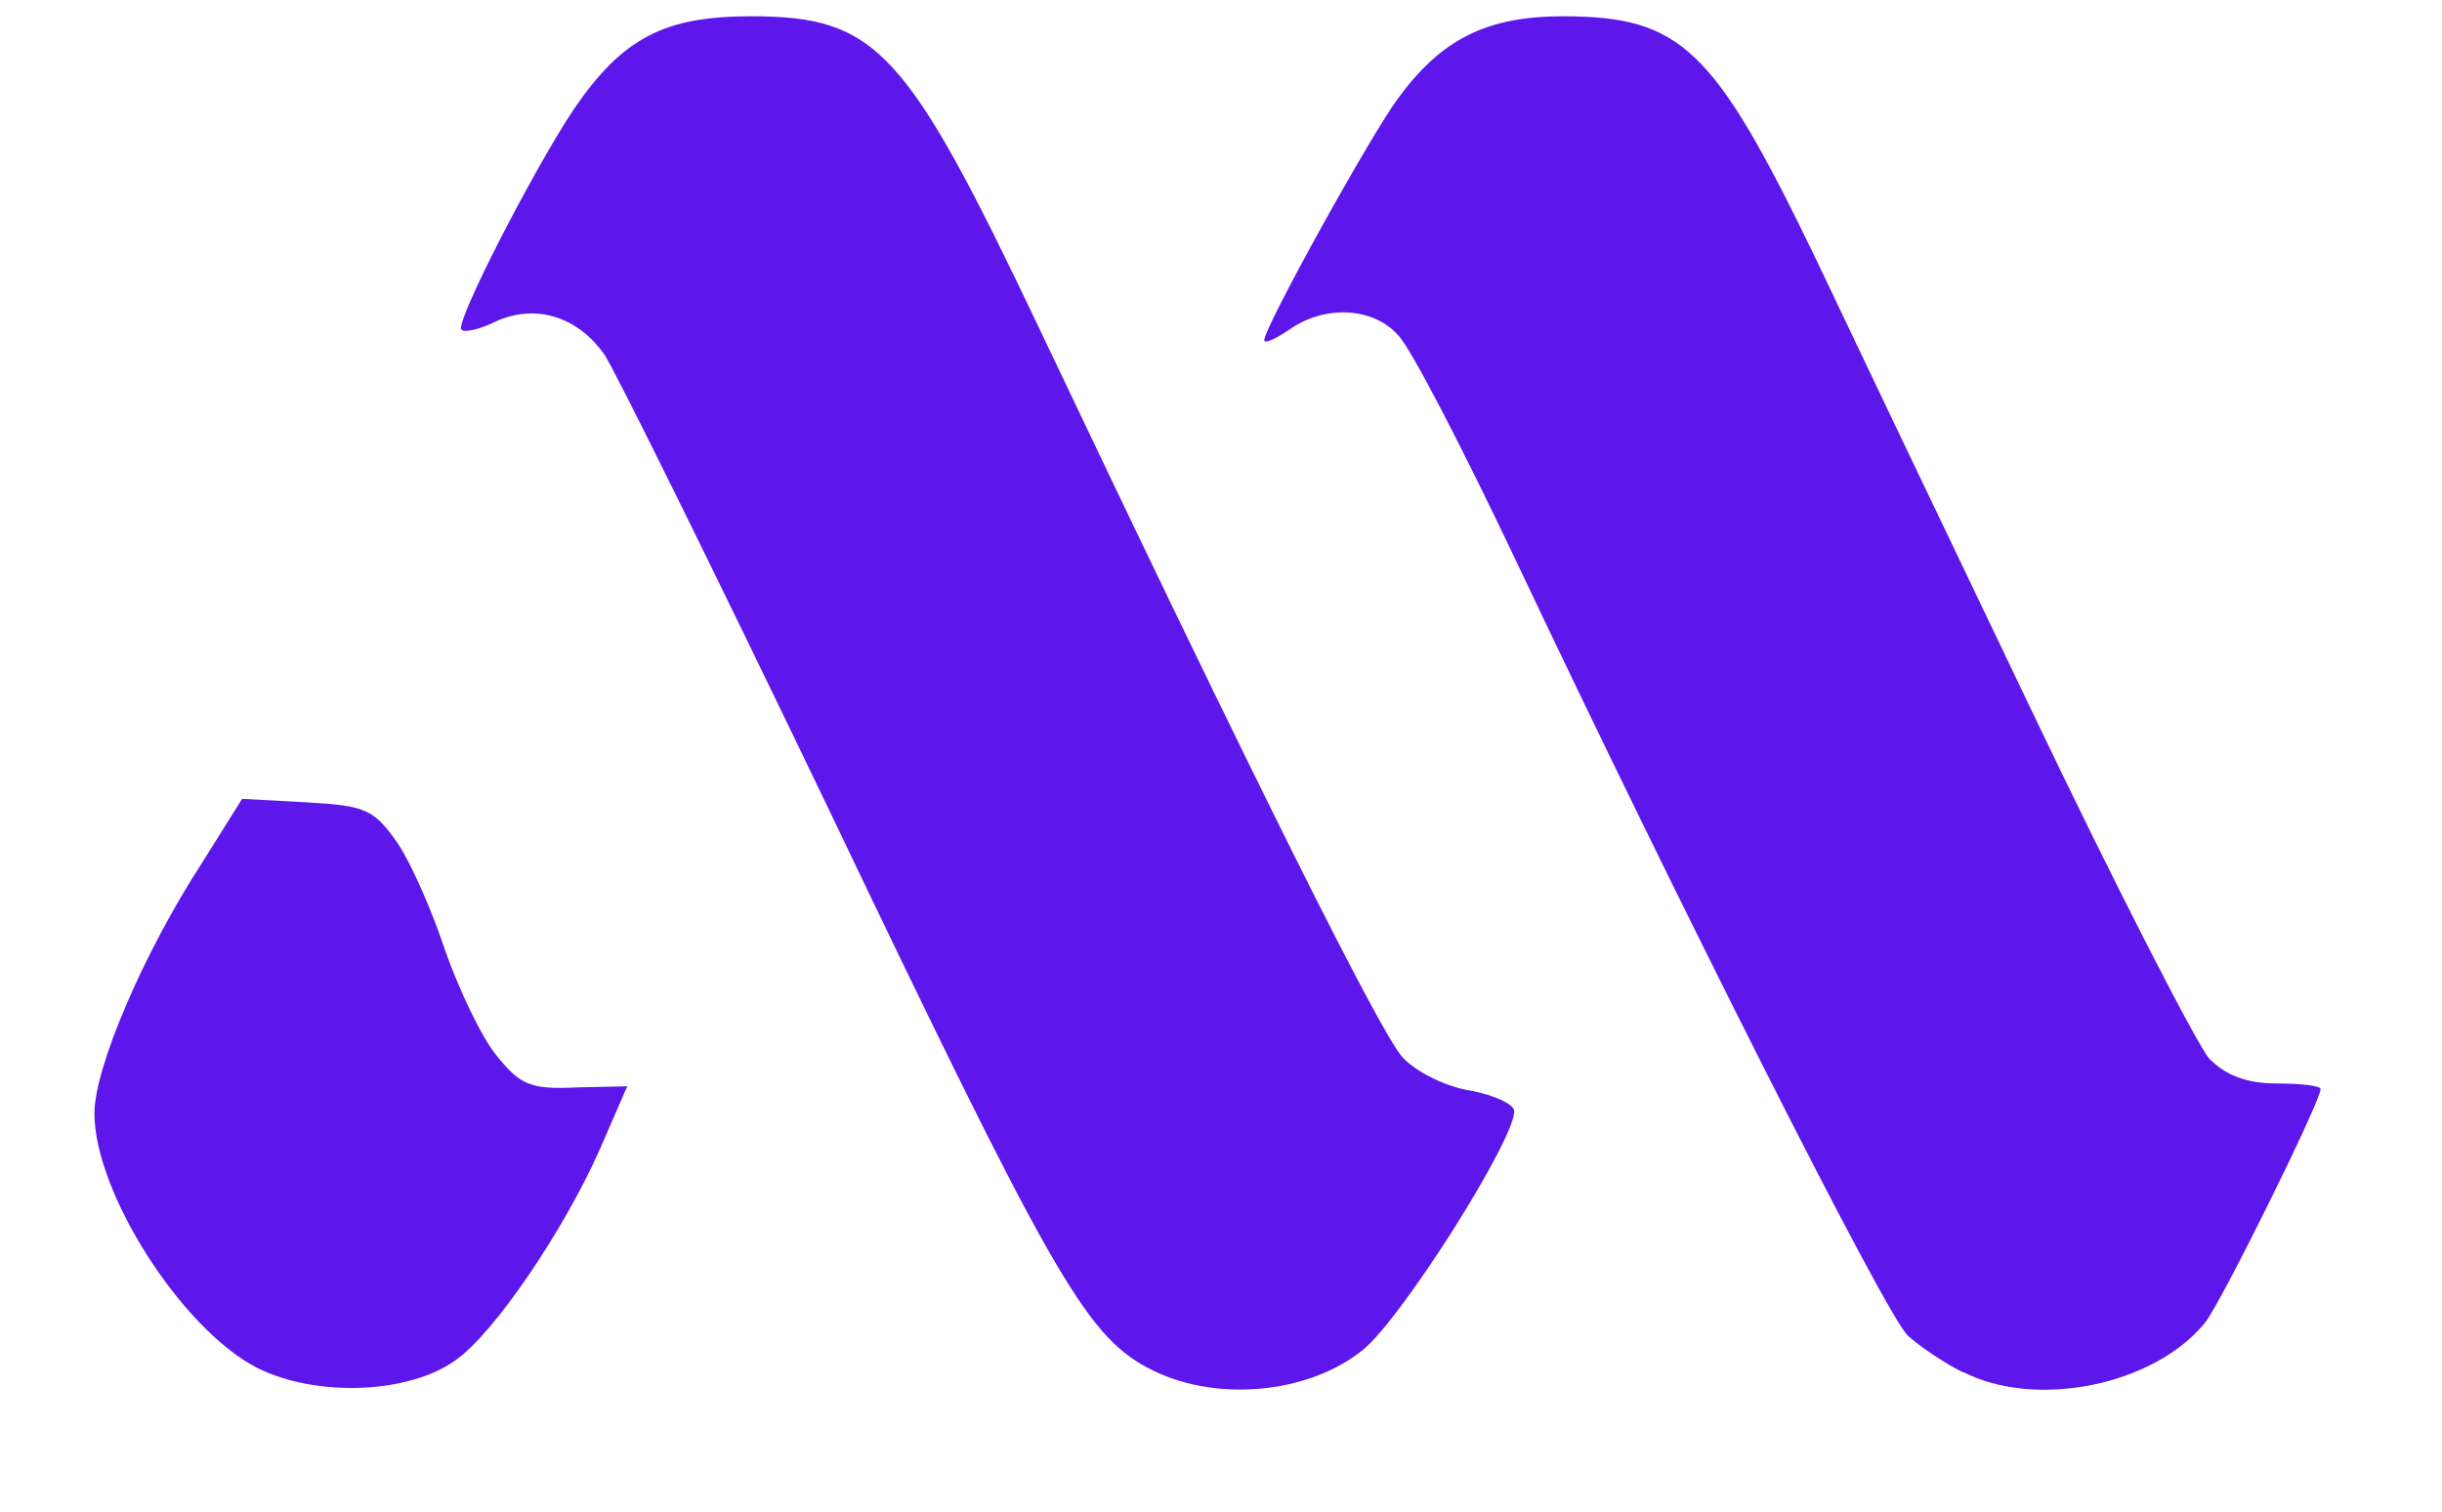
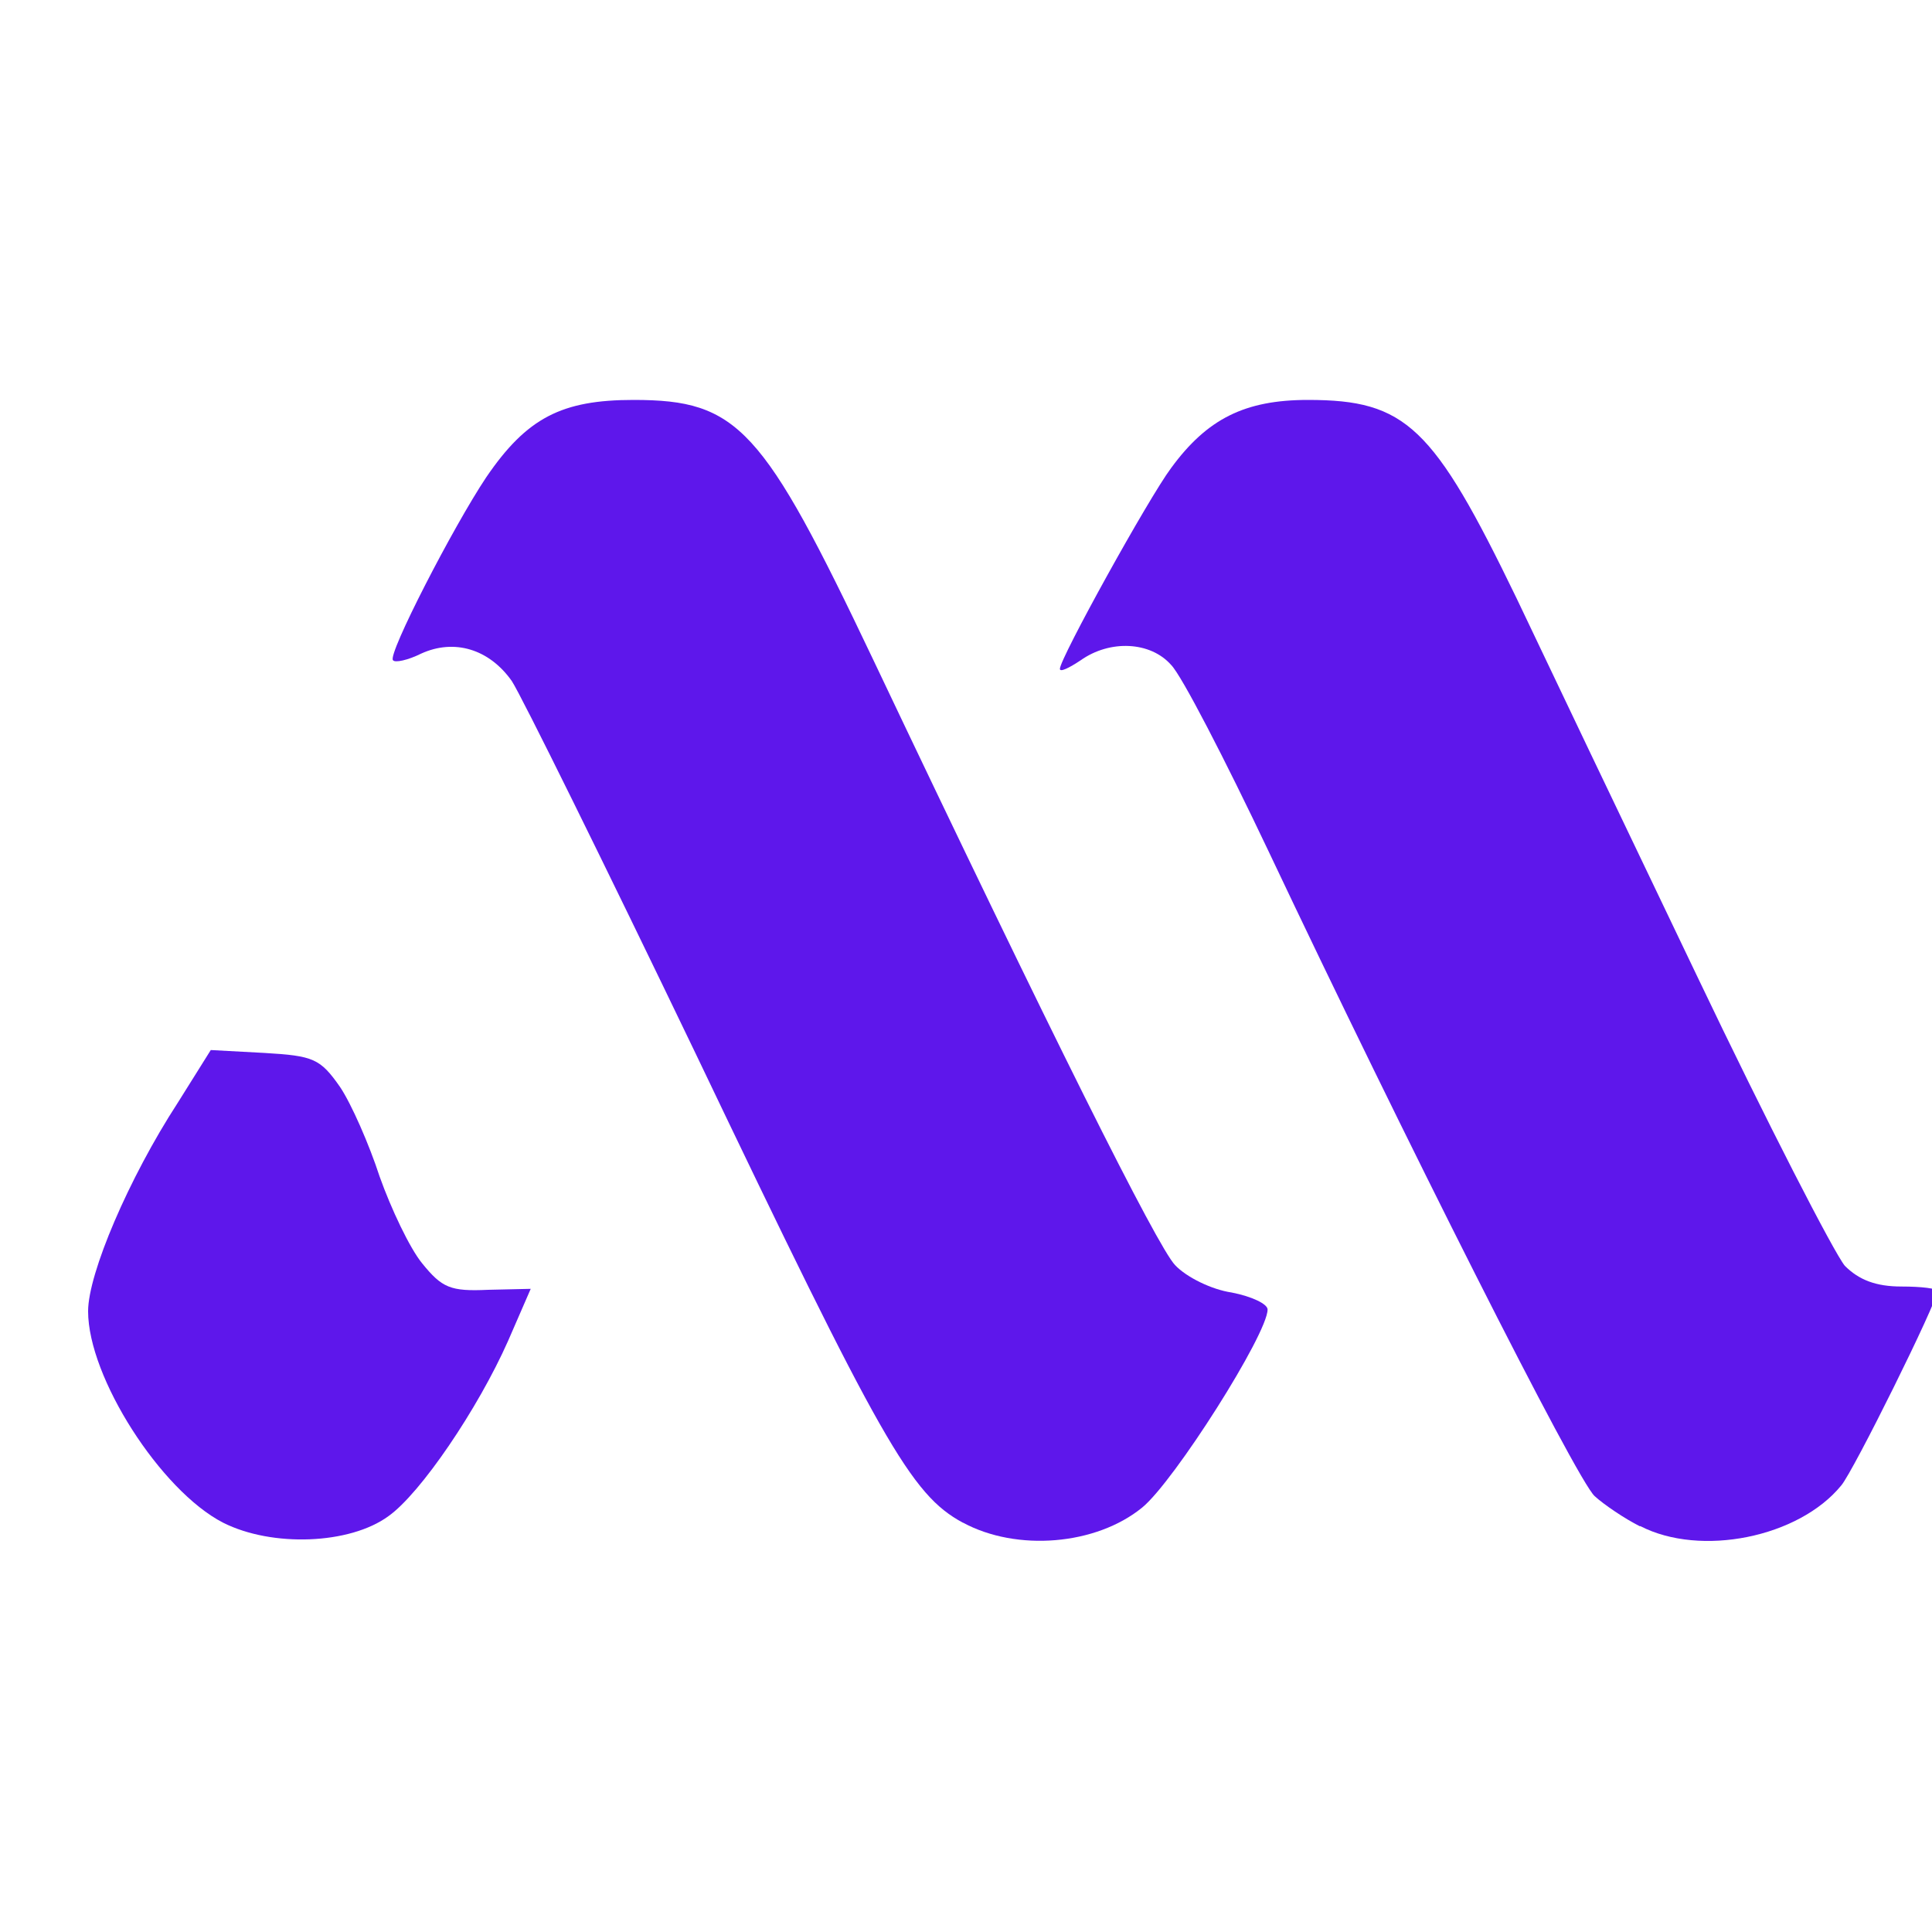
- <svg xmlns="http://www.w3.org/2000/svg" viewBox="35 220 105 65" width="100%" height="100%">
+ <svg xmlns="http://www.w3.org/2000/svg" viewBox="34.5 200 100 100" width="100%" height="100%">
  <g fill="#5E17EB">
    <path d="M46.04 278.81 c-3.22 -1.66 -6.98 -7.52 -6.98 -10.94 0 -1.95 2.10 -6.88 4.64 -10.79 l1.71 -2.73 2.78 0.15 c2.54 0.15 2.88 0.29 3.91 1.76 0.59 0.88 1.51 2.98 2.05 4.64 0.59 1.66 1.56 3.71 2.20 4.49 1.03 1.27 1.46 1.46 3.42 1.37 l2.20 -0.05 -1.17 2.69 c-1.56 3.52 -4.54 7.91 -6.20 9.08 -2 1.46 -6.01 1.61 -8.54 0.34z" />
    <path d="M84.33 278.81 c-2.69 -1.46 -4.20 -4.15 -13.82 -24.27 -4.74 -9.86 -9.03 -18.55 -9.52 -19.29 -1.17 -1.66 -2.98 -2.20 -4.69 -1.42 -0.68 0.34 -1.37 0.49 -1.46 0.34 -0.29 -0.29 3.13 -6.93 4.83 -9.47 2.10 -3.08 3.91 -4 7.62 -4 5.42 0 6.69 1.42 12.40 13.43 9.23 19.43 14.70 30.37 15.63 31.35 0.59 0.63 1.90 1.27 2.93 1.42 1.03 0.20 1.86 0.59 1.86 0.88 0 1.27 -4.83 8.89 -6.49 10.25 -2.39 1.95 -6.49 2.29 -9.28 0.78z" />
    <path d="M119.38 279 c-0.78 -0.39 -1.86 -1.12 -2.34 -1.56 -0.93 -0.83 -9.96 -18.75 -16.89 -33.40 -2.25 -4.74 -4.49 -9.08 -5.03 -9.62 -1.07 -1.22 -3.17 -1.32 -4.69 -0.24 -0.59 0.39 -1.07 0.63 -1.07 0.44 0 -0.54 4.59 -8.84 5.76 -10.40 1.86 -2.54 3.81 -3.52 7.08 -3.52 5.08 0 6.49 1.37 10.79 10.25 1.46 3.08 5.66 11.87 9.33 19.53 3.66 7.67 7.13 14.40 7.67 15.04 0.73 0.73 1.61 1.07 2.93 1.07 1.03 0 1.86 0.10 1.86 0.24 0 0.54 -4.35 9.33 -4.98 10.06 -2.20 2.69 -7.28 3.71 -10.40 2.10z" />
  </g>
</svg>
